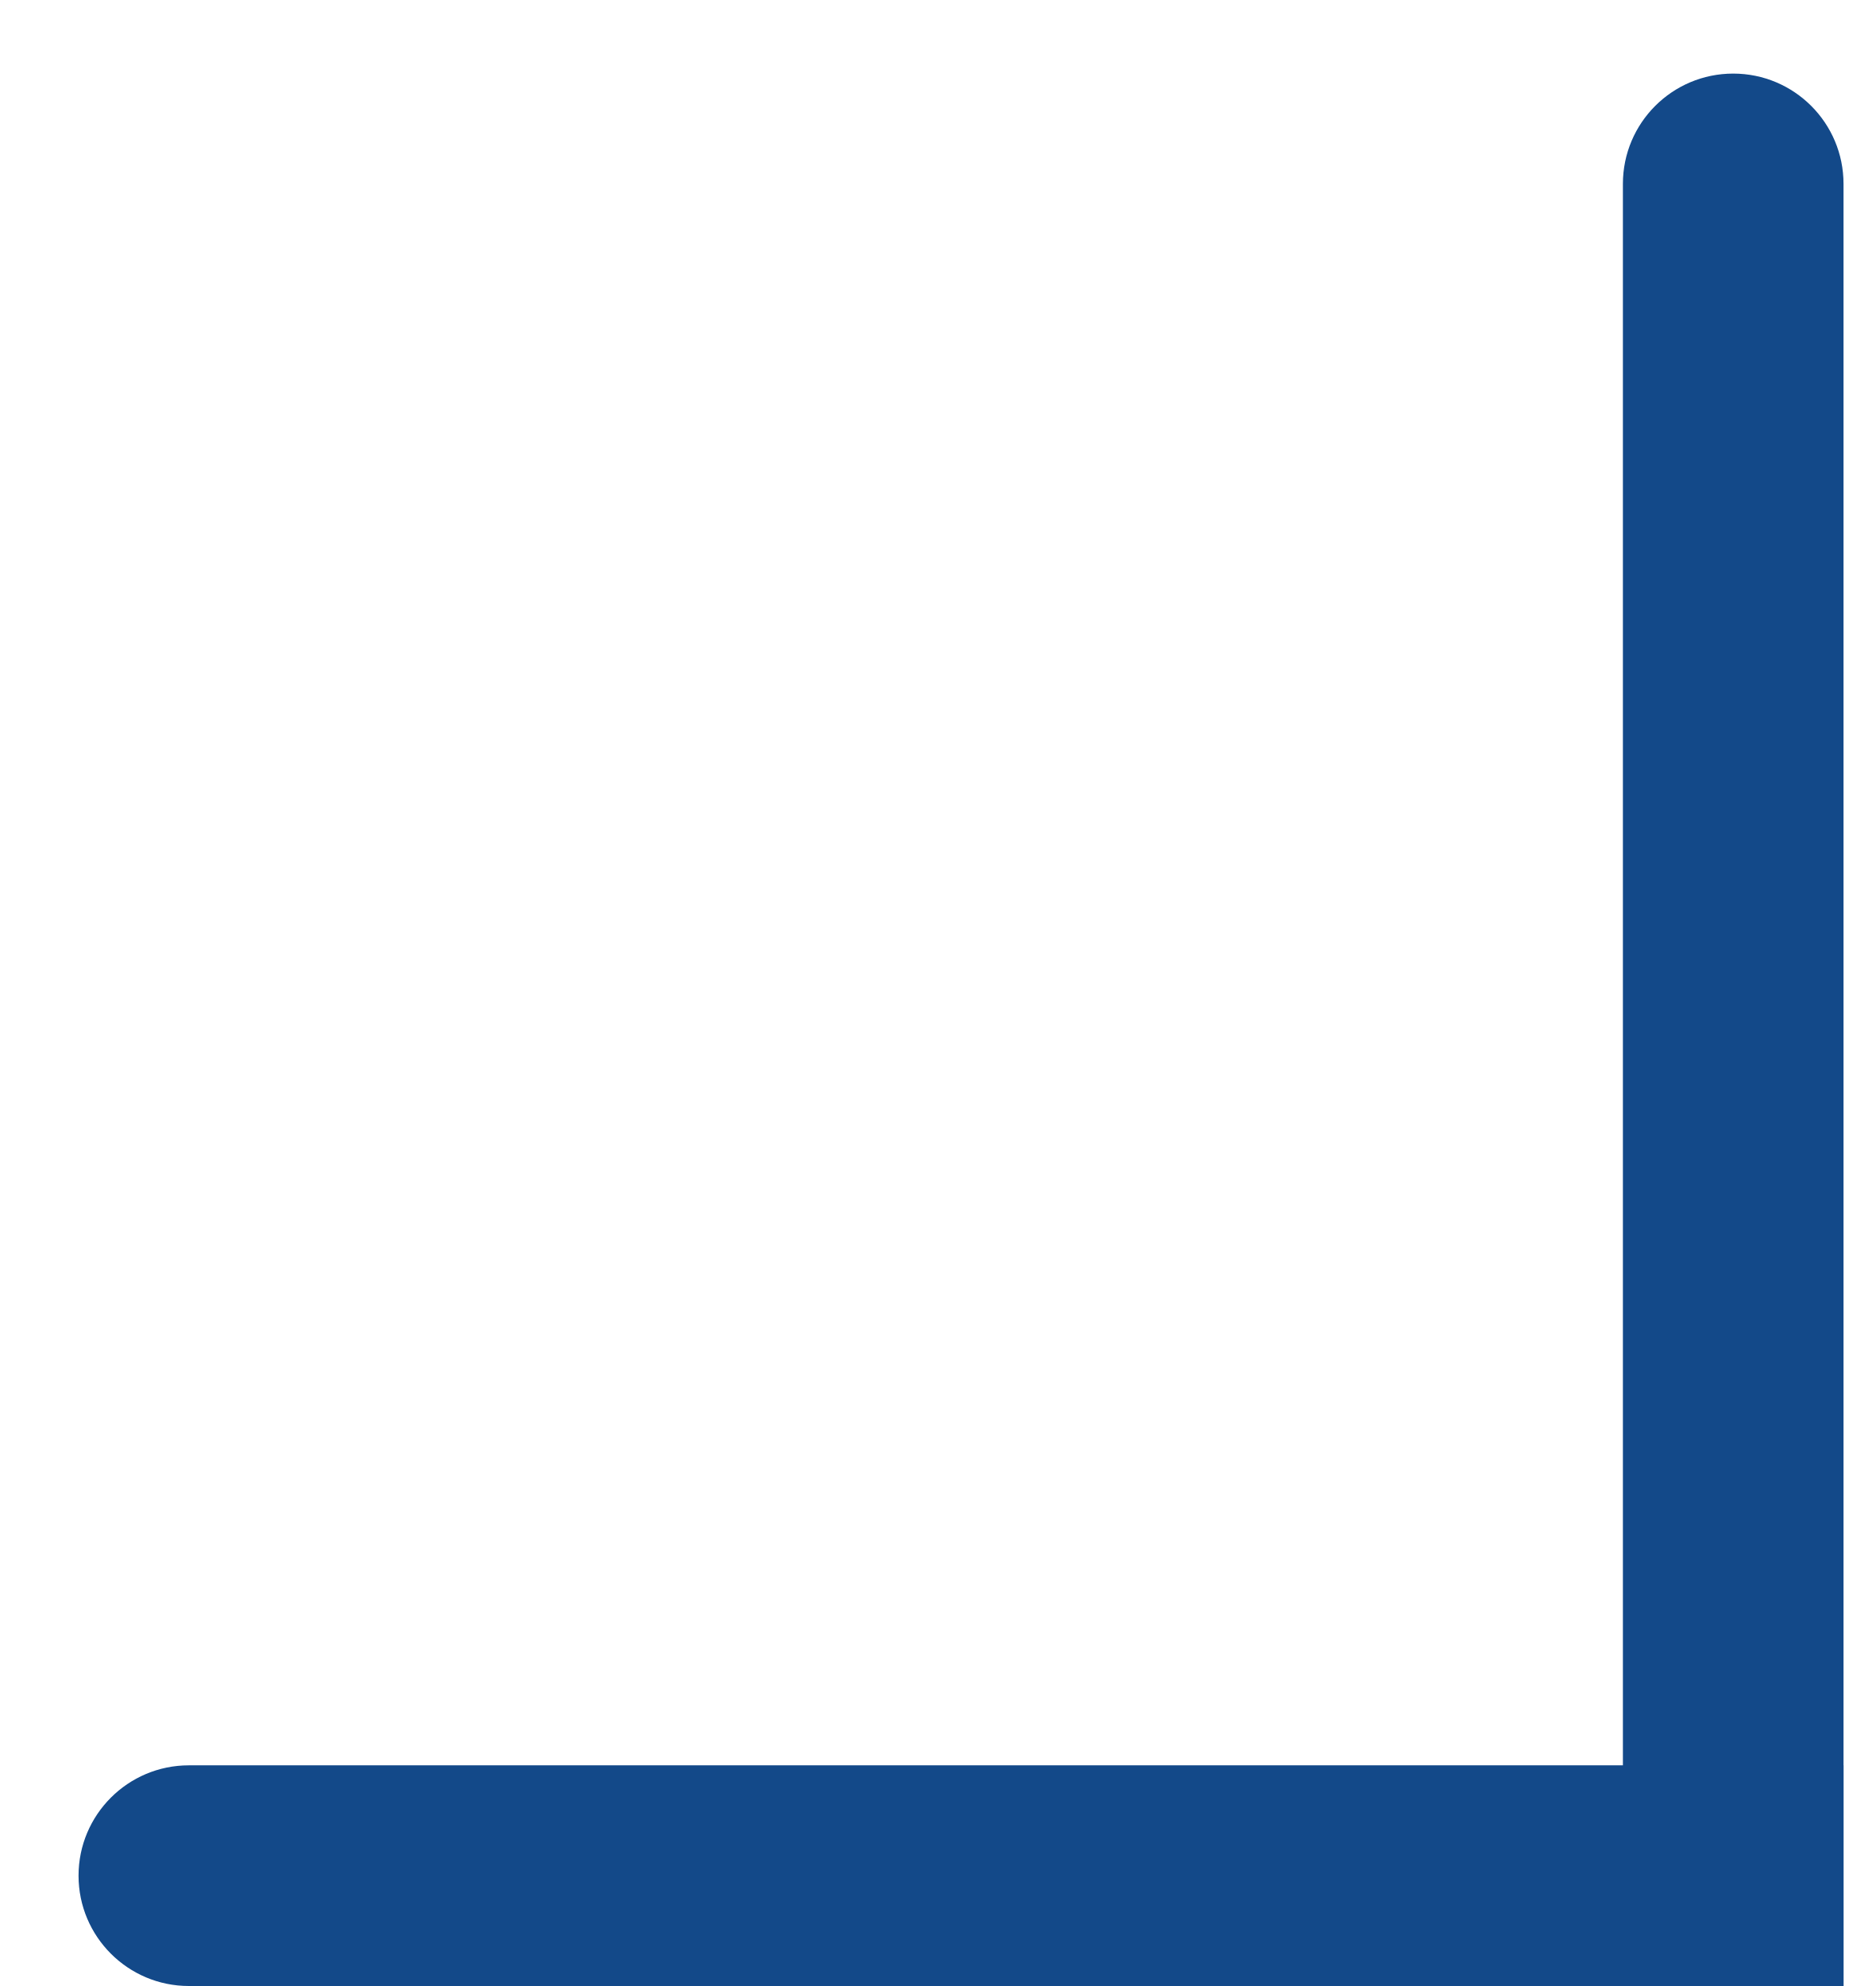
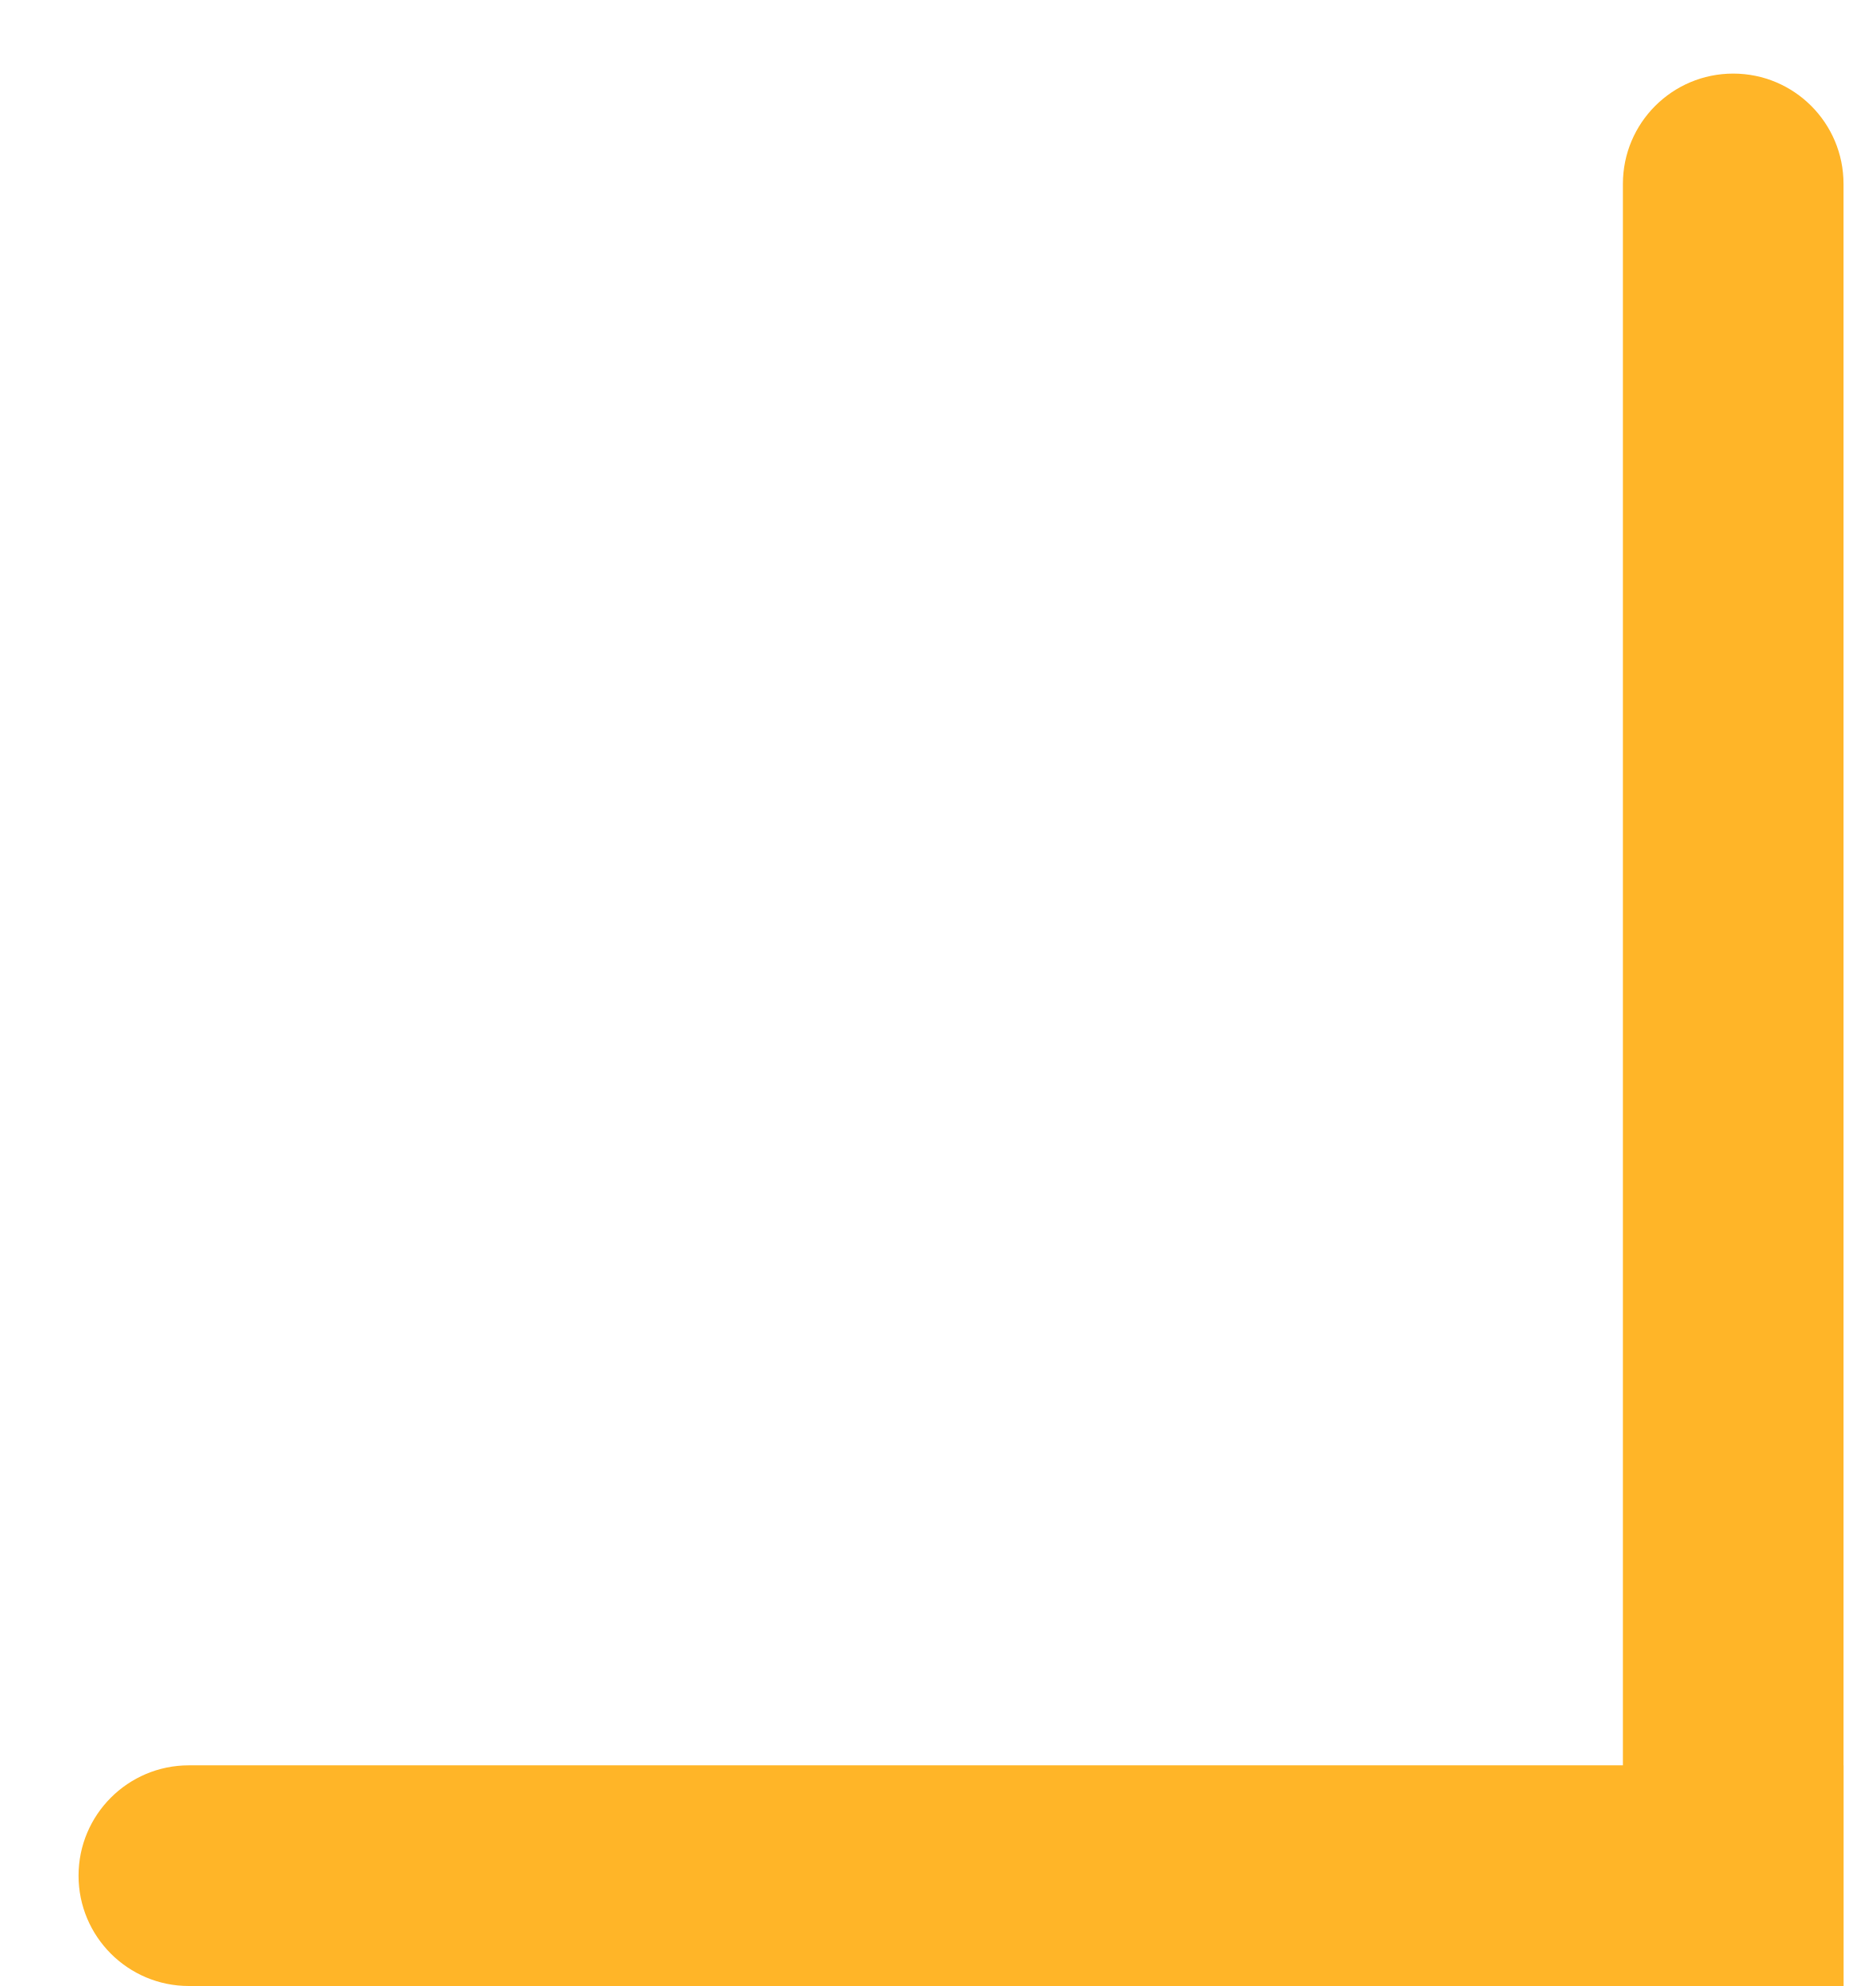
<svg xmlns="http://www.w3.org/2000/svg" width="17" height="18" viewBox="0 0 17 18" fill="none">
-   <path d="M16.712 18L14.712 18L14.712 1.667C14.712 1.114 15.16 0.667 15.712 0.667V0.667C16.264 0.667 16.712 1.114 16.712 1.667L16.712 18Z" fill="#134989" />
-   <path d="M16.712 16L16.712 18L1.712 18C1.16 18 0.712 17.552 0.712 17V17C0.712 16.448 1.16 16 1.712 16L16.712 16Z" fill="#134989" />
+   <path d="M16.712 18L14.712 18L14.712 1.667C14.712 1.114 15.16 0.667 15.712 0.667V0.667C16.264 0.667 16.712 1.114 16.712 1.667L16.712 18Z" fill="#FFB528" />
+   <path d="M16.712 16L16.712 18L1.712 18C1.16 18 0.712 17.552 0.712 17V17C0.712 16.448 1.16 16 1.712 16L16.712 16Z" fill="#FFB528" />
</svg>
